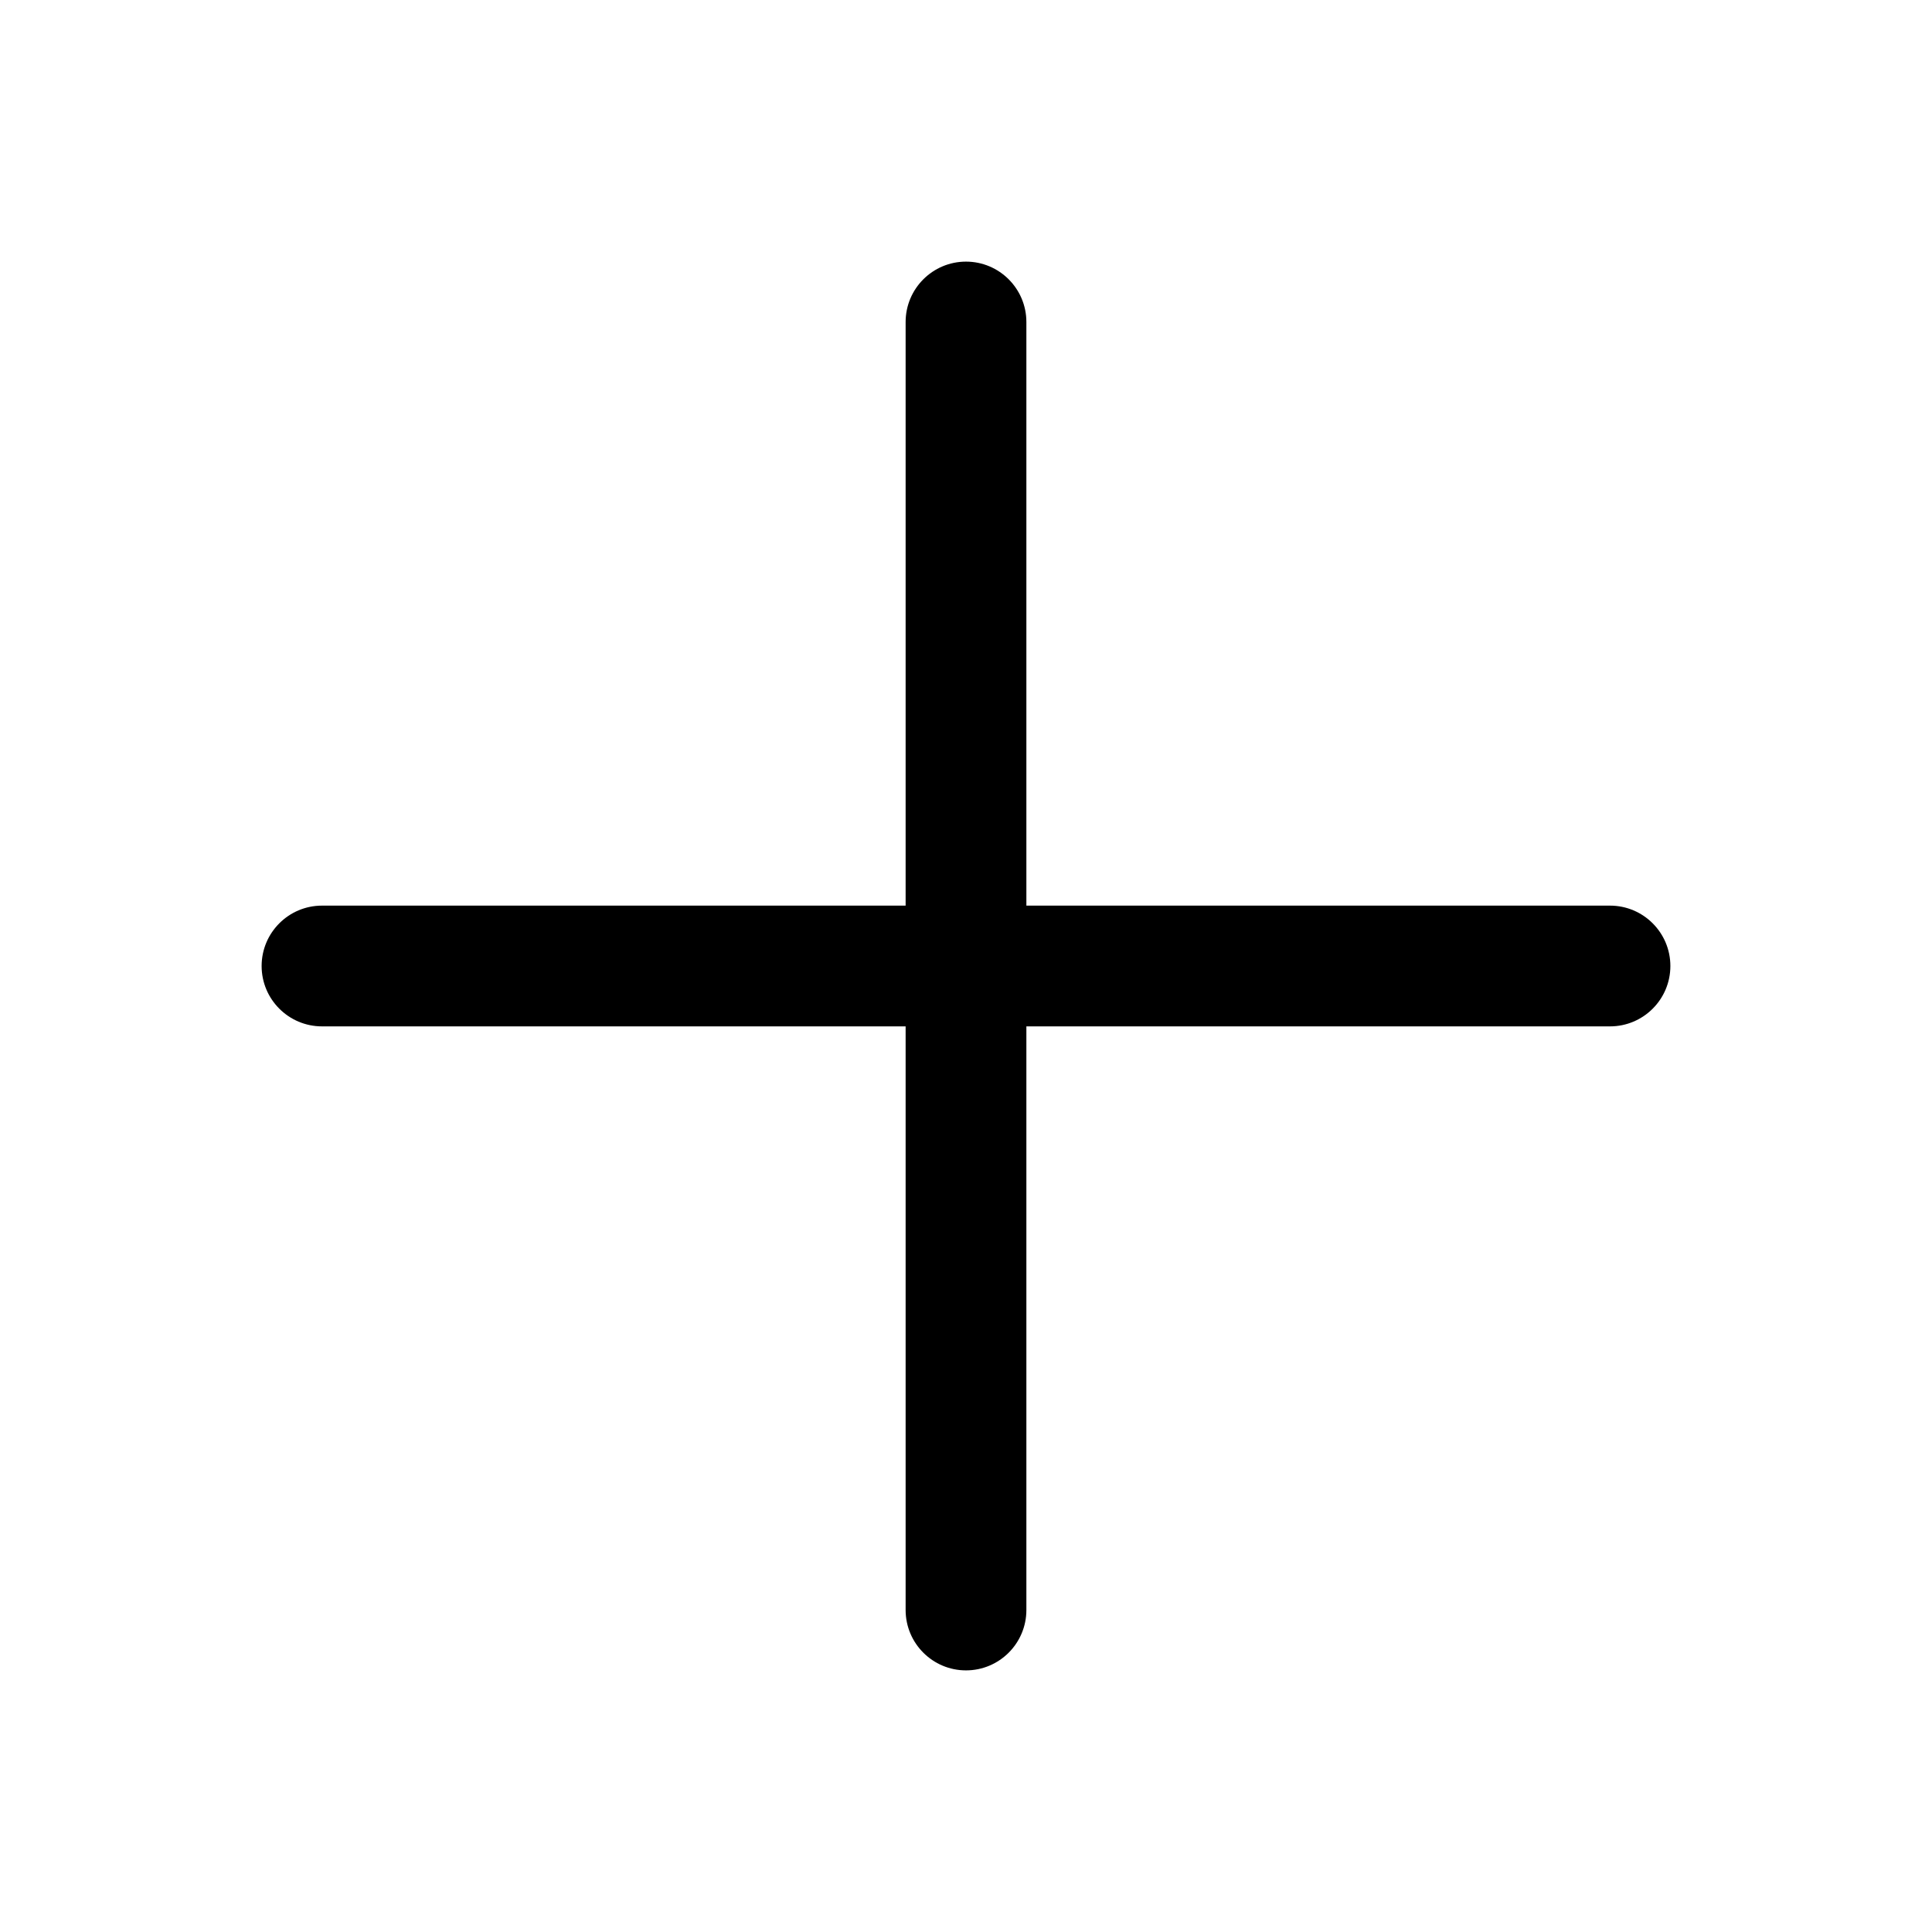
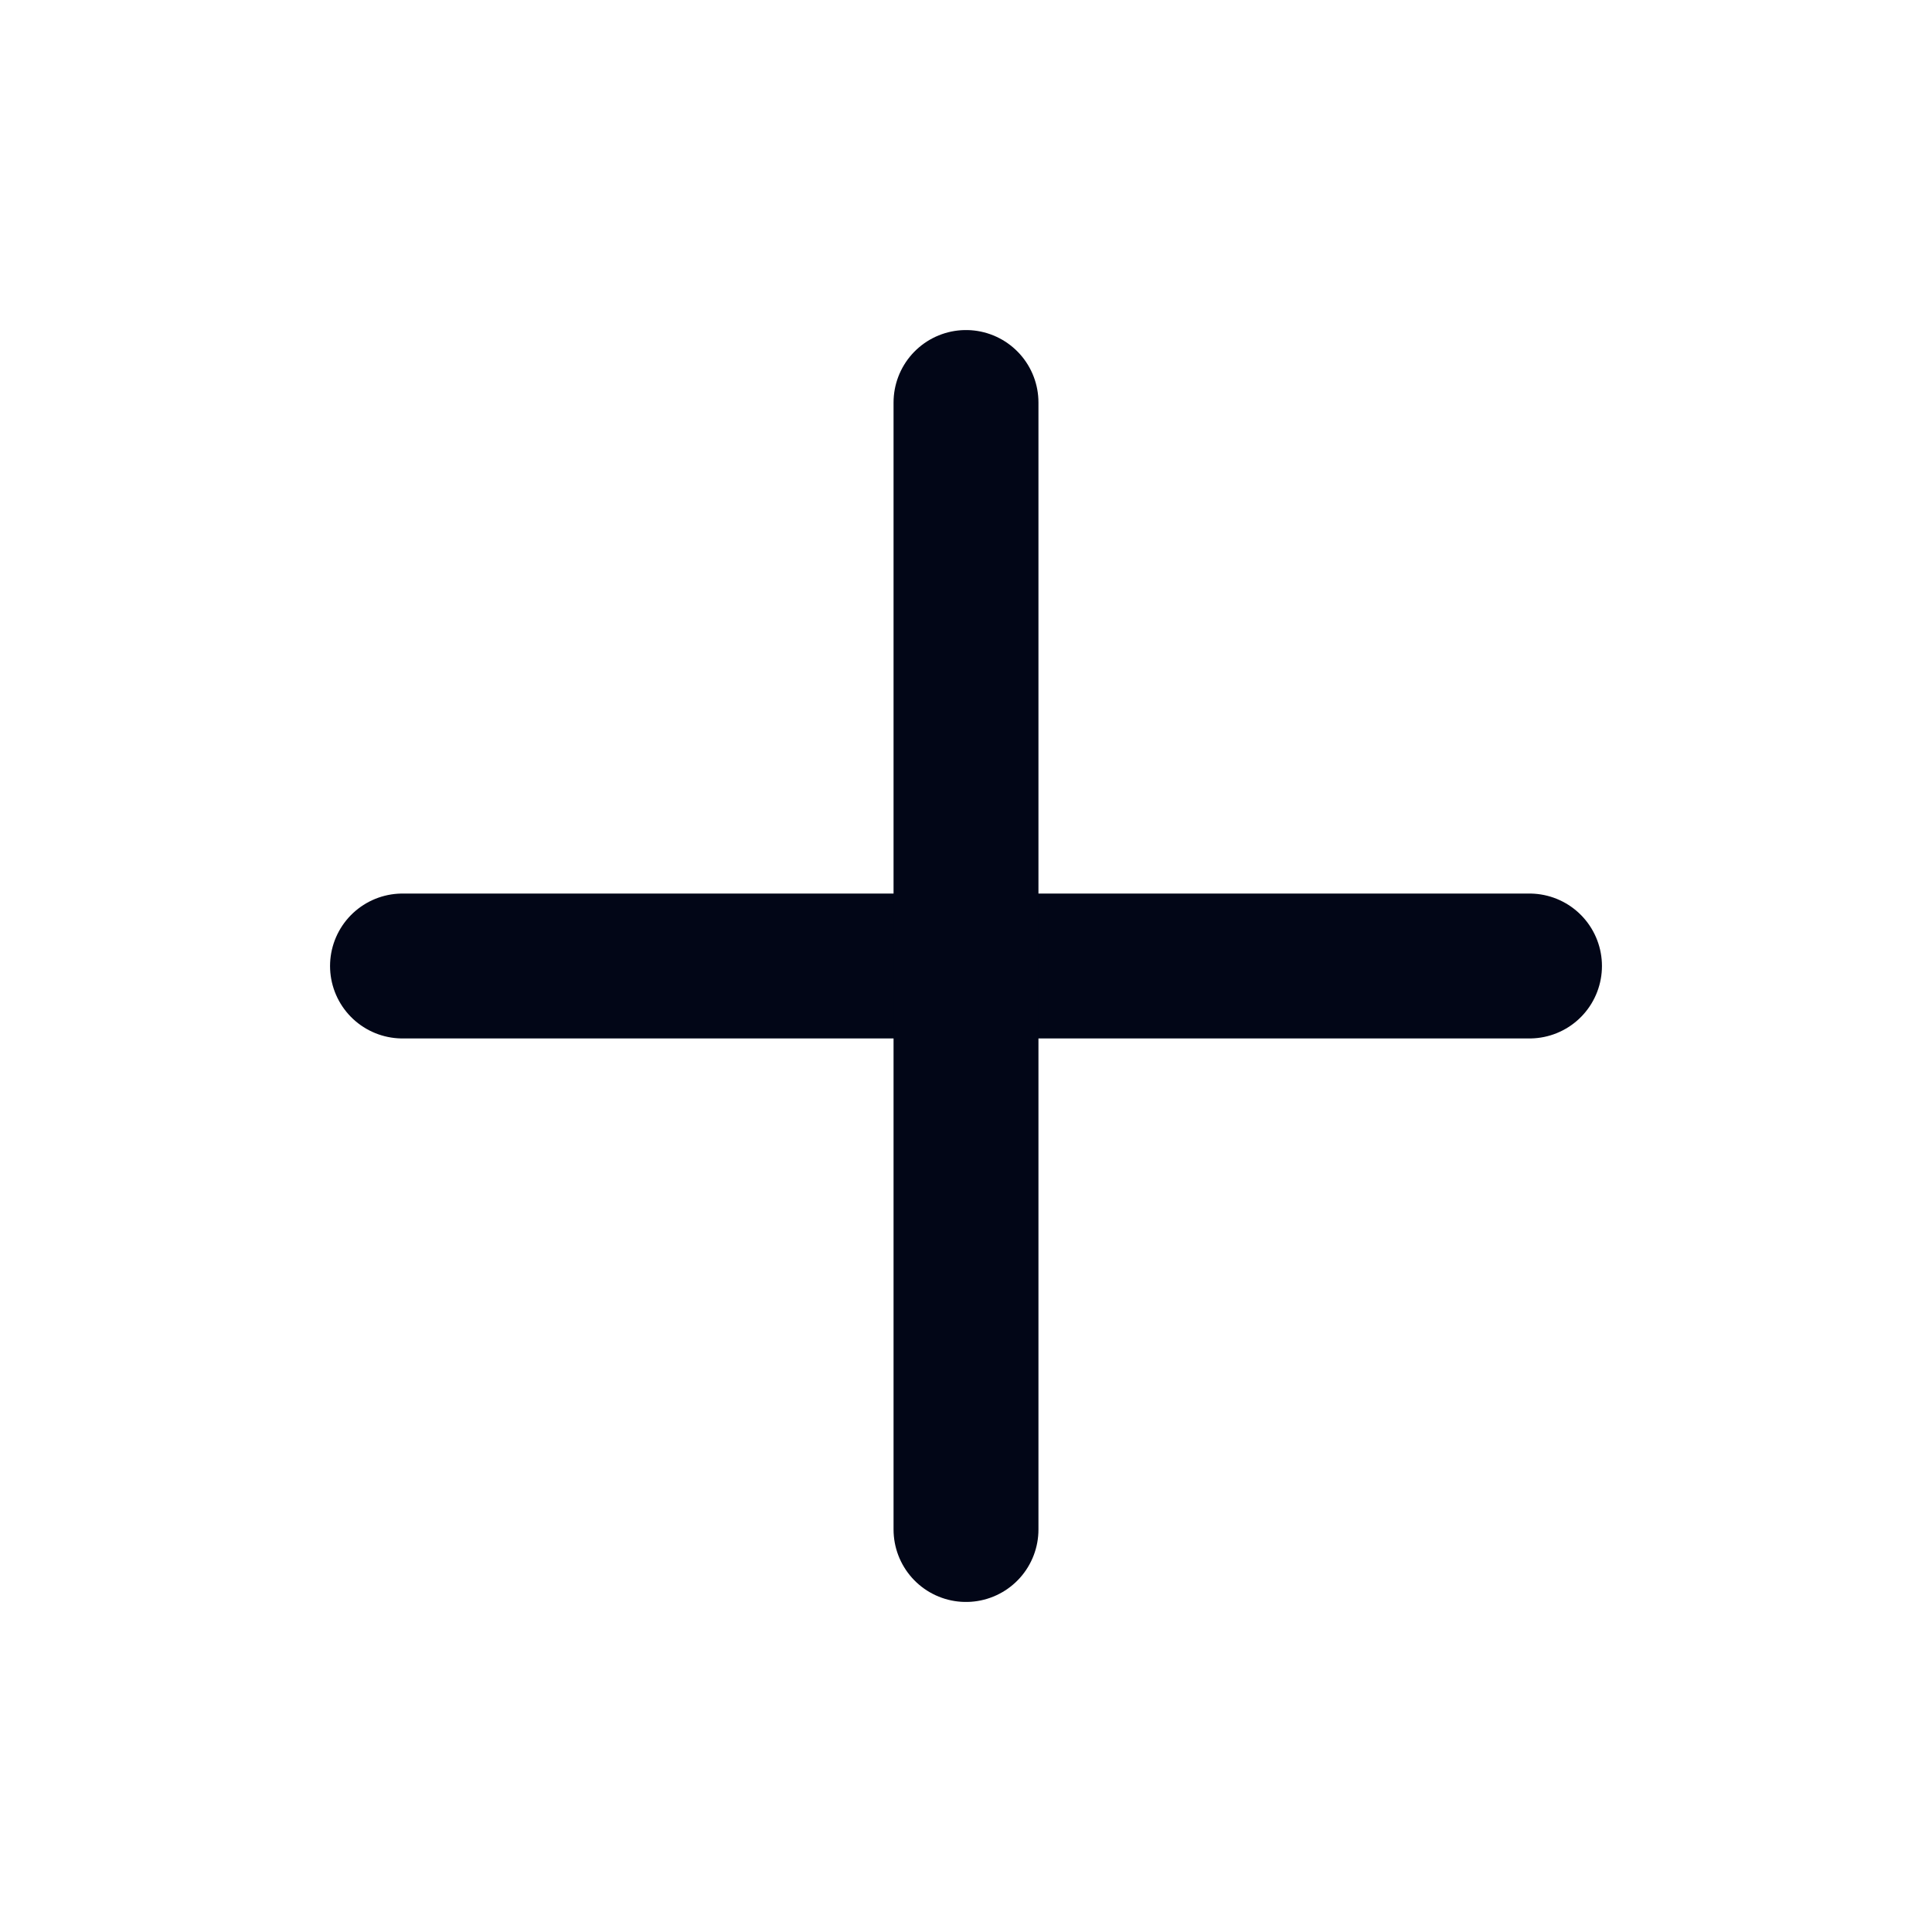
- <svg xmlns="http://www.w3.org/2000/svg" width="24" height="24" viewBox="0 0 24 24" fill="none">
-   <path d="M11.25 20C11.25 20.414 11.586 20.75 12 20.75C12.414 20.75 12.75 20.414 12.75 20V12.75H20C20.414 12.75 20.75 12.414 20.75 12C20.75 11.586 20.414 11.25 20 11.25H12.75V4C12.75 3.586 12.414 3.25 12 3.25C11.586 3.25 11.25 3.586 11.25 4V11.25H4C3.586 11.25 3.25 11.586 3.25 12C3.25 12.414 3.586 12.75 4 12.75H11.25V20Z" fill="currentColor" />
+ <svg xmlns="http://www.w3.org/2000/svg" width="24" height="24" viewBox="0 0 24 24" fill="none" stroke="#020617" stroke-width="1.8" stroke-linecap="round" stroke-linejoin="round">
+   <path d="M5 12h14" />
+   <path d="M12 5v14" />
</svg>
